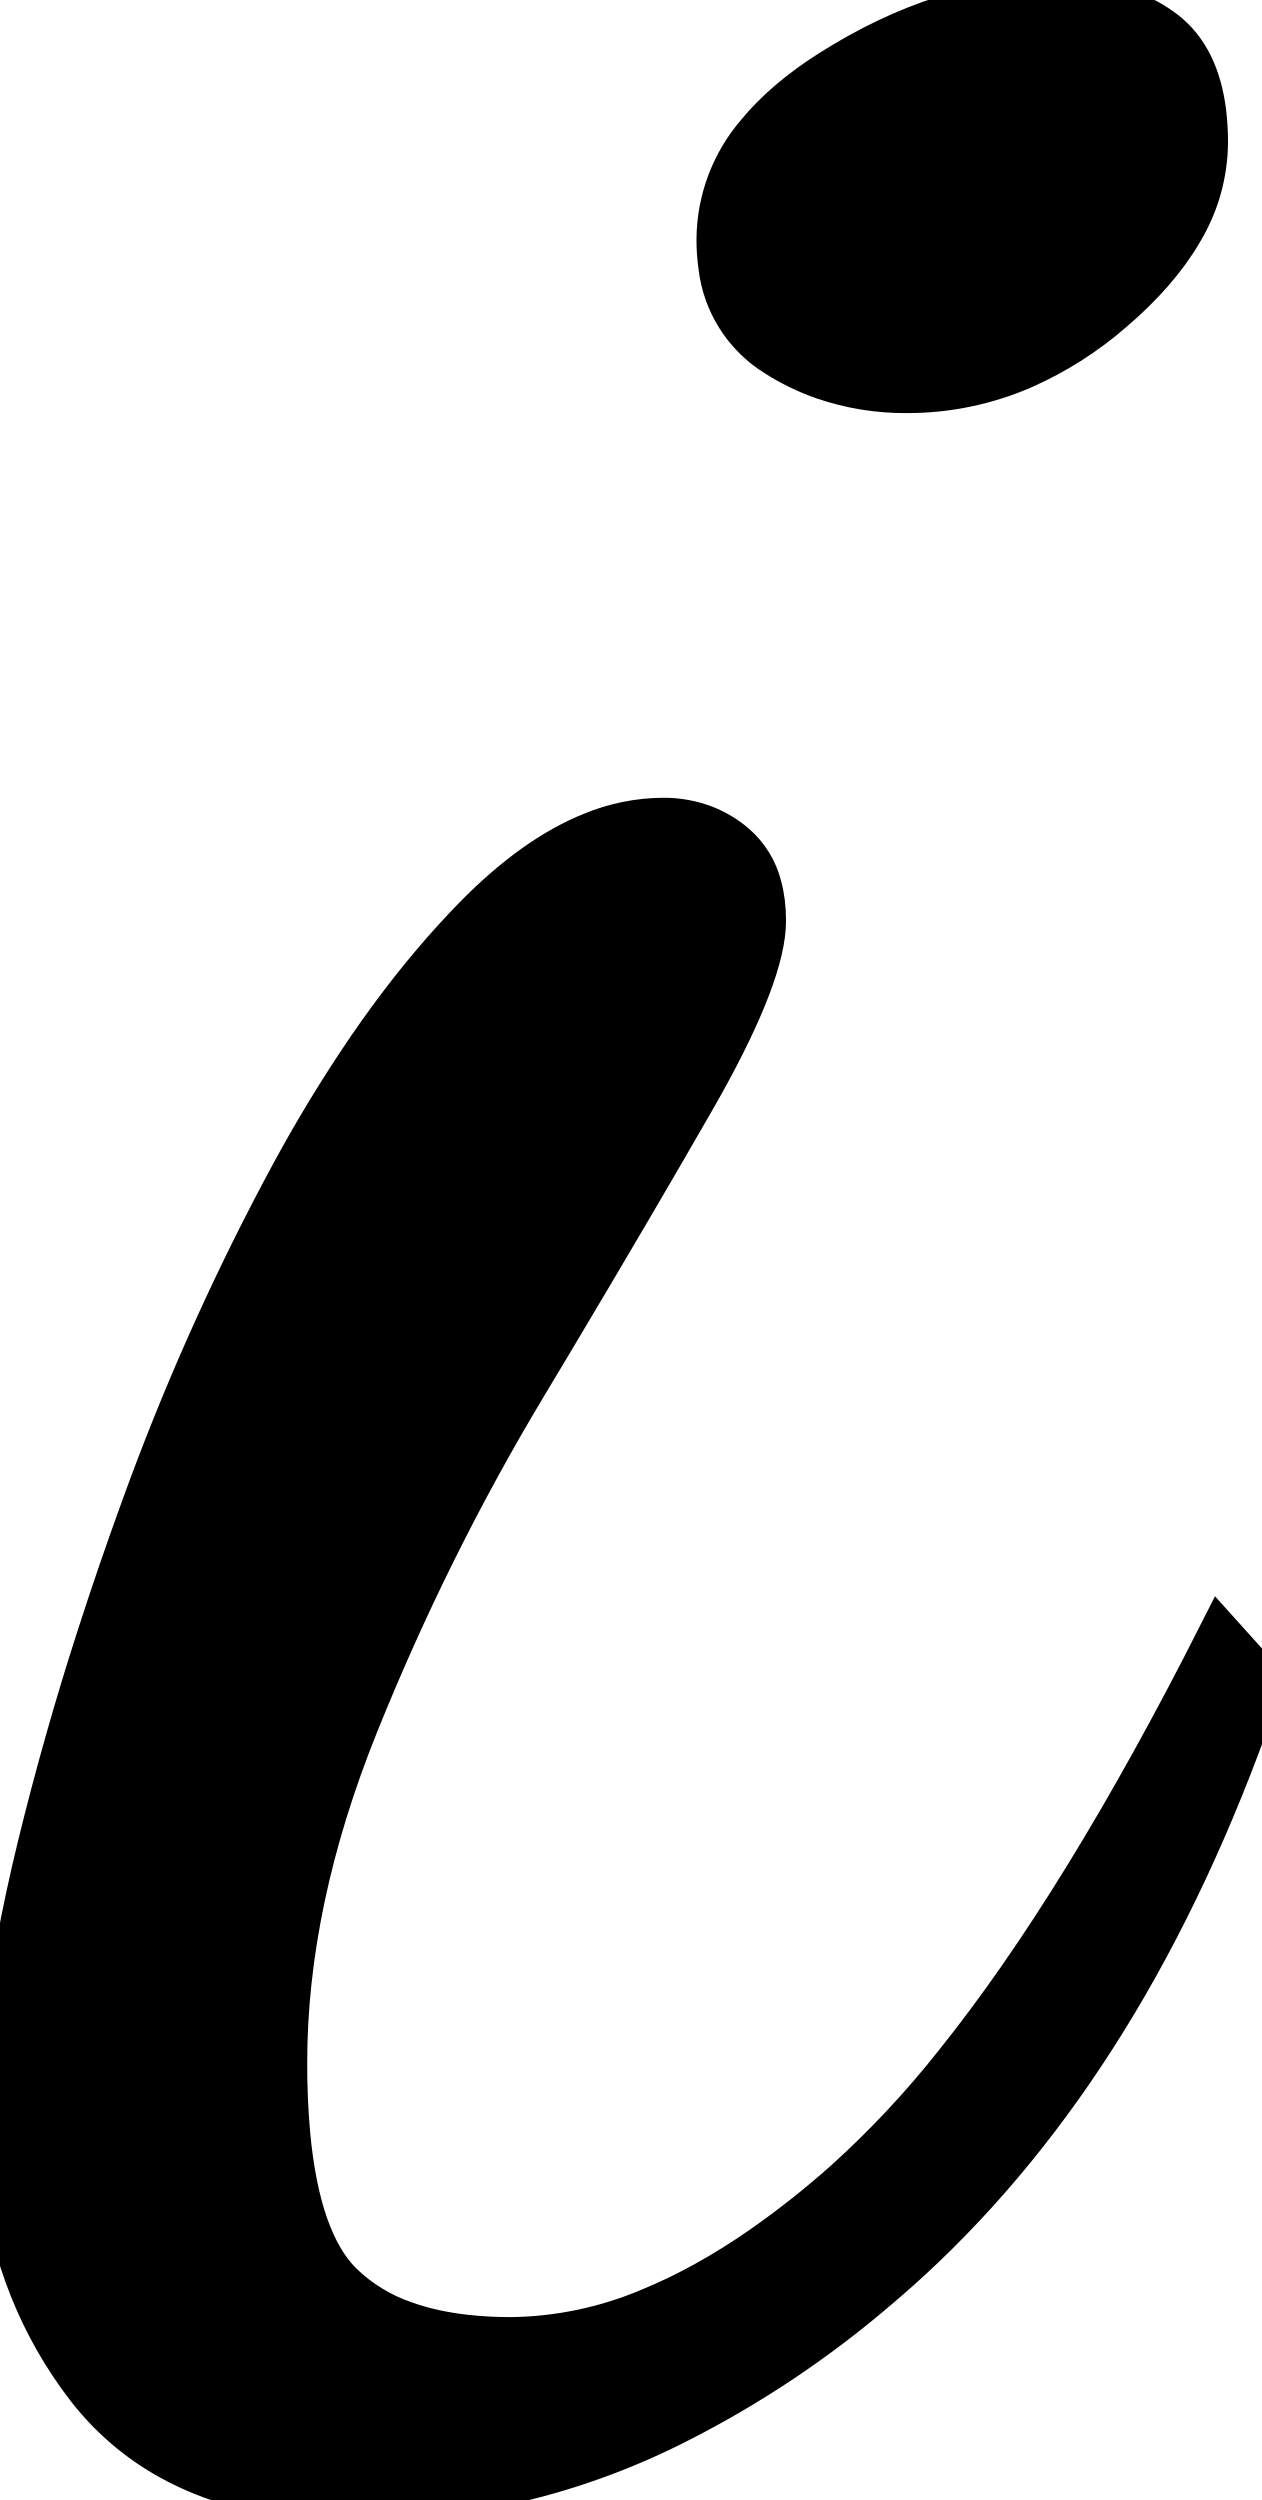
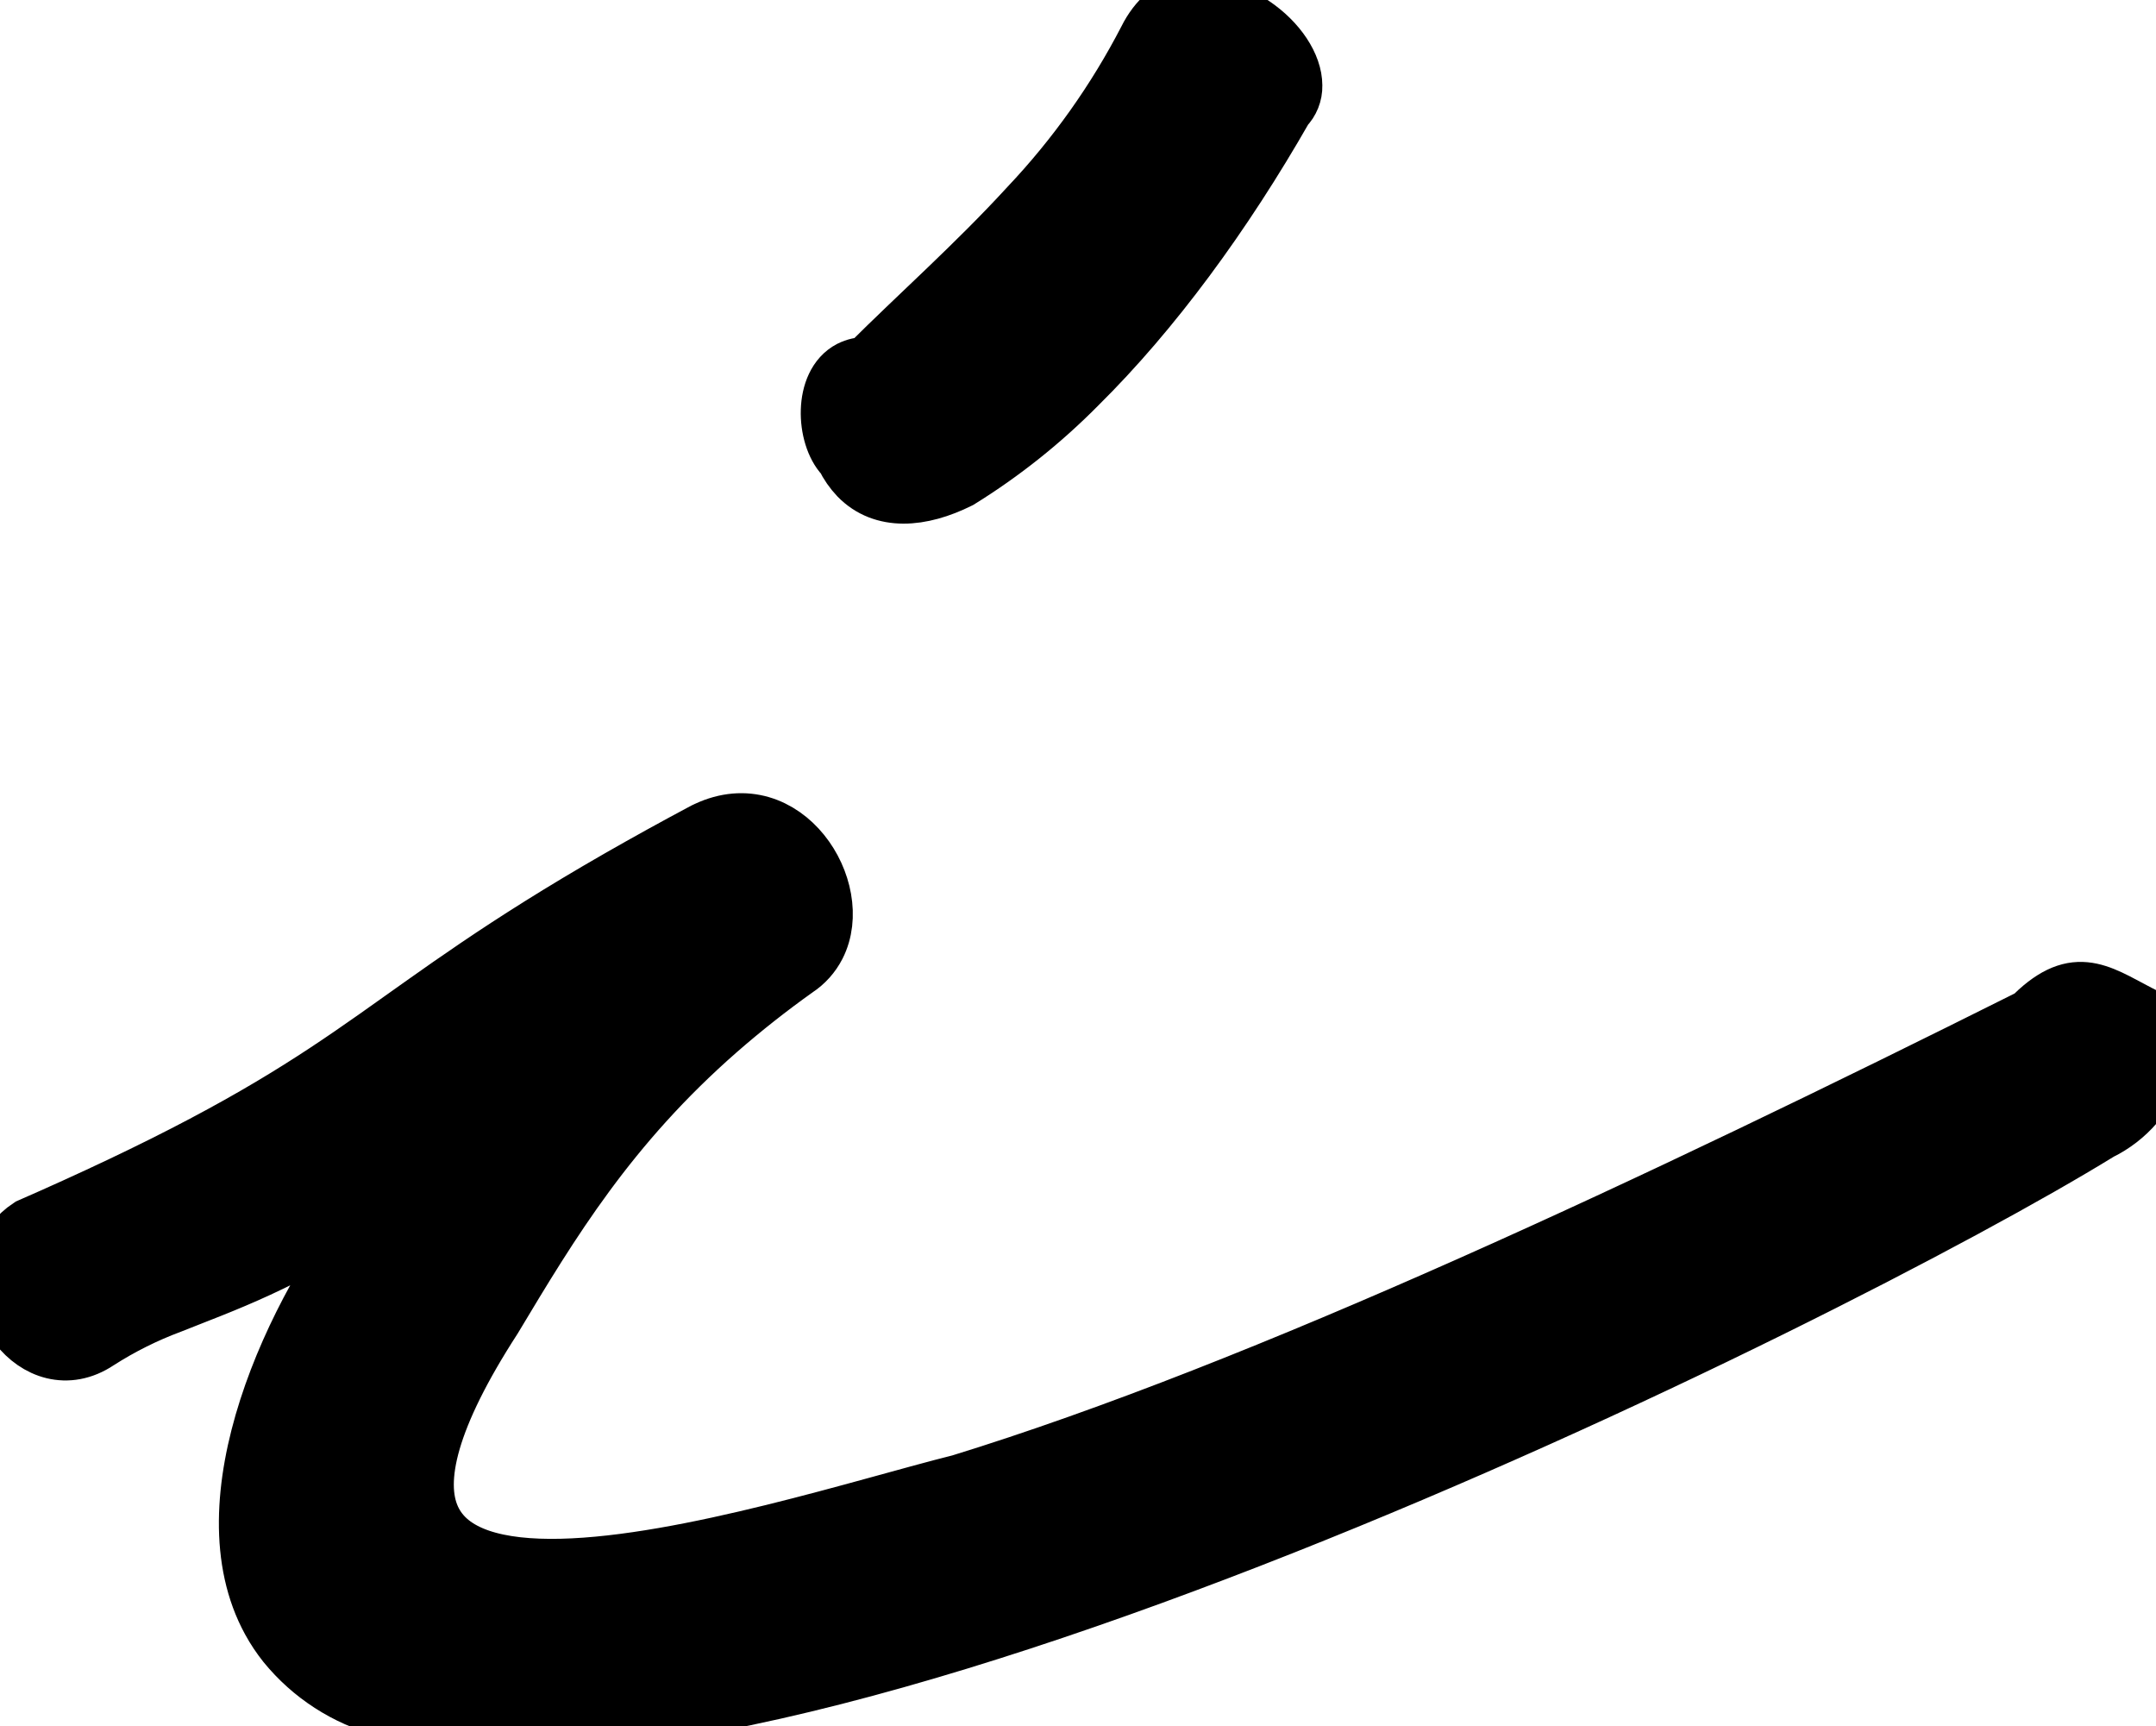
- <svg xmlns="http://www.w3.org/2000/svg" width="27.4" height="54.3" viewBox="0 0 27.4 54.3">
+ <svg xmlns="http://www.w3.org/2000/svg" width="37.054" height="29.656" viewBox="0 0 37.054 29.656">
  <g id="svgGroup" stroke-linecap="round" fill-rule="evenodd" font-size="9pt" stroke="#000" stroke-width="0.25mm" fill="#000" style="stroke:#000;stroke-width:0.25mm;fill:#000">
-     <path d="M 26.5 35.5 L 27.4 36.5 Q 24.773 44.292 20.052 48.8 A 21.944 21.944 0 0 1 19.05 49.7 A 21.835 21.835 0 0 1 14.724 52.592 A 15.582 15.582 0 0 1 7.7 54.3 Q 4.554 54.3 2.71 52.706 A 5.932 5.932 0 0 1 1.9 51.85 A 9.016 9.016 0 0 1 0.081 47.304 A 11.798 11.798 0 0 1 0 45.9 Q 0 44.355 0.384 42.268 A 39.423 39.423 0 0 1 0.85 40.1 A 64.863 64.863 0 0 1 2.127 35.588 A 78.669 78.669 0 0 1 3.1 32.75 A 53.414 53.414 0 0 1 6.121 25.927 A 49.306 49.306 0 0 1 6.35 25.5 A 31.029 31.029 0 0 1 8.017 22.764 Q 8.912 21.46 9.86 20.418 A 17.836 17.836 0 0 1 10.3 19.95 Q 11.601 18.618 12.864 18.111 A 4.102 4.102 0 0 1 14.4 17.8 A 2.459 2.459 0 0 1 15.31 17.965 A 2.282 2.282 0 0 1 15.95 18.35 A 1.752 1.752 0 0 1 16.508 19.252 Q 16.6 19.587 16.6 20 Q 16.6 21.113 15.267 23.516 A 30.151 30.151 0 0 1 15.05 23.9 Q 13.718 26.22 11.98 29.132 A 527.778 527.778 0 0 1 11.4 30.1 Q 9.3 33.6 7.75 37.45 Q 6.2 41.3 6.2 44.8 A 16.948 16.948 0 0 0 6.266 46.356 Q 6.481 48.681 7.4 49.6 A 3.696 3.696 0 0 0 8.811 50.461 Q 9.396 50.668 10.118 50.748 A 8.857 8.857 0 0 0 11.1 50.8 A 7.976 7.976 0 0 0 14.147 50.155 Q 15.321 49.672 16.542 48.827 A 19.563 19.563 0 0 0 18.35 47.4 A 20.815 20.815 0 0 0 20.769 44.816 Q 23.527 41.377 26.5 35.5 Z M 17.891 8.207 A 5.454 5.454 0 0 0 19.7 8.5 A 6.275 6.275 0 0 0 22.238 7.969 A 7.696 7.696 0 0 0 24.15 6.75 Q 25.143 5.902 25.655 5.02 A 3.784 3.784 0 0 0 26.2 3.1 A 5.35 5.35 0 0 0 26.162 2.441 Q 26.014 1.256 25.3 0.7 A 2.889 2.889 0 0 0 24.913 0.447 Q 24.098 0 22.9 0 Q 20.5 0 18.05 1.55 Q 17.055 2.18 16.464 2.9 A 3.549 3.549 0 0 0 15.6 5.2 A 4.027 4.027 0 0 0 15.64 5.782 A 2.614 2.614 0 0 0 16.85 7.7 A 4.951 4.951 0 0 0 17.891 8.207 Z" vector-effect="non-scaling-stroke" />
+     <path d="M 4.897 28.263 A 3.309 3.309 0 0 0 6.607 29.368 C 13.137 31.375 31.418 22.342 36.097 19.463 A 1.932 1.932 0 0 0 36.712 18.989 C 37.068 18.569 37.174 18.016 36.897 17.463 C 36.136 17.082 35.737 16.702 35.012 17.354 A 2.969 2.969 0 0 0 34.897 17.463 C 28.497 20.663 21.697 23.863 16.497 25.463 C 13.297 26.263 4.097 29.463 8.497 22.663 C 9.486 21.014 10.475 19.366 12.36 17.717 A 17.298 17.298 0 0 1 13.697 16.663 A 1.058 1.058 0 0 0 14.059 16.259 C 14.558 15.278 13.5 13.604 12.137 14.244 A 1.759 1.759 0 0 0 12.097 14.263 A 54.418 54.418 0 0 0 10.616 15.081 C 6.619 17.375 6.333 18.326 2.05 20.357 A 56.226 56.226 0 0 1 0.497 21.063 A 1.165 1.165 0 0 0 0.216 21.323 C -0.472 22.221 0.612 23.786 1.697 23.063 A 6.512 6.512 0 0 1 2.942 22.441 C 3.83 22.085 4.897 21.729 6.497 20.663 C 5 22.535 3.502 25.808 4.628 27.859 A 2.805 2.805 0 0 0 4.897 28.263 Z M 14.497 7.863 A 1.352 1.352 0 0 0 14.732 8.202 C 15.167 8.65 15.83 8.595 16.493 8.265 A 3.303 3.303 0 0 0 16.497 8.263 A 11.069 11.069 0 0 0 18.543 6.632 C 19.825 5.365 21.047 3.7 22.097 1.863 A 0.538 0.538 0 0 0 22.254 1.47 C 22.254 1.123 21.984 0.702 21.541 0.405 A 2.204 2.204 0 0 0 21.297 0.263 C 20.942 -0.093 20.27 -0.132 19.844 0.425 A 1.483 1.483 0 0 0 19.697 0.663 A 12.599 12.599 0 0 1 17.658 3.536 C 16.748 4.529 15.764 5.396 14.897 6.263 A 0.63 0.63 0 0 0 14.604 6.329 C 14.111 6.584 14.153 7.497 14.485 7.85 A 0.578 0.578 0 0 0 14.497 7.863 Z" vector-effect="non-scaling-stroke" />
  </g>
</svg>
